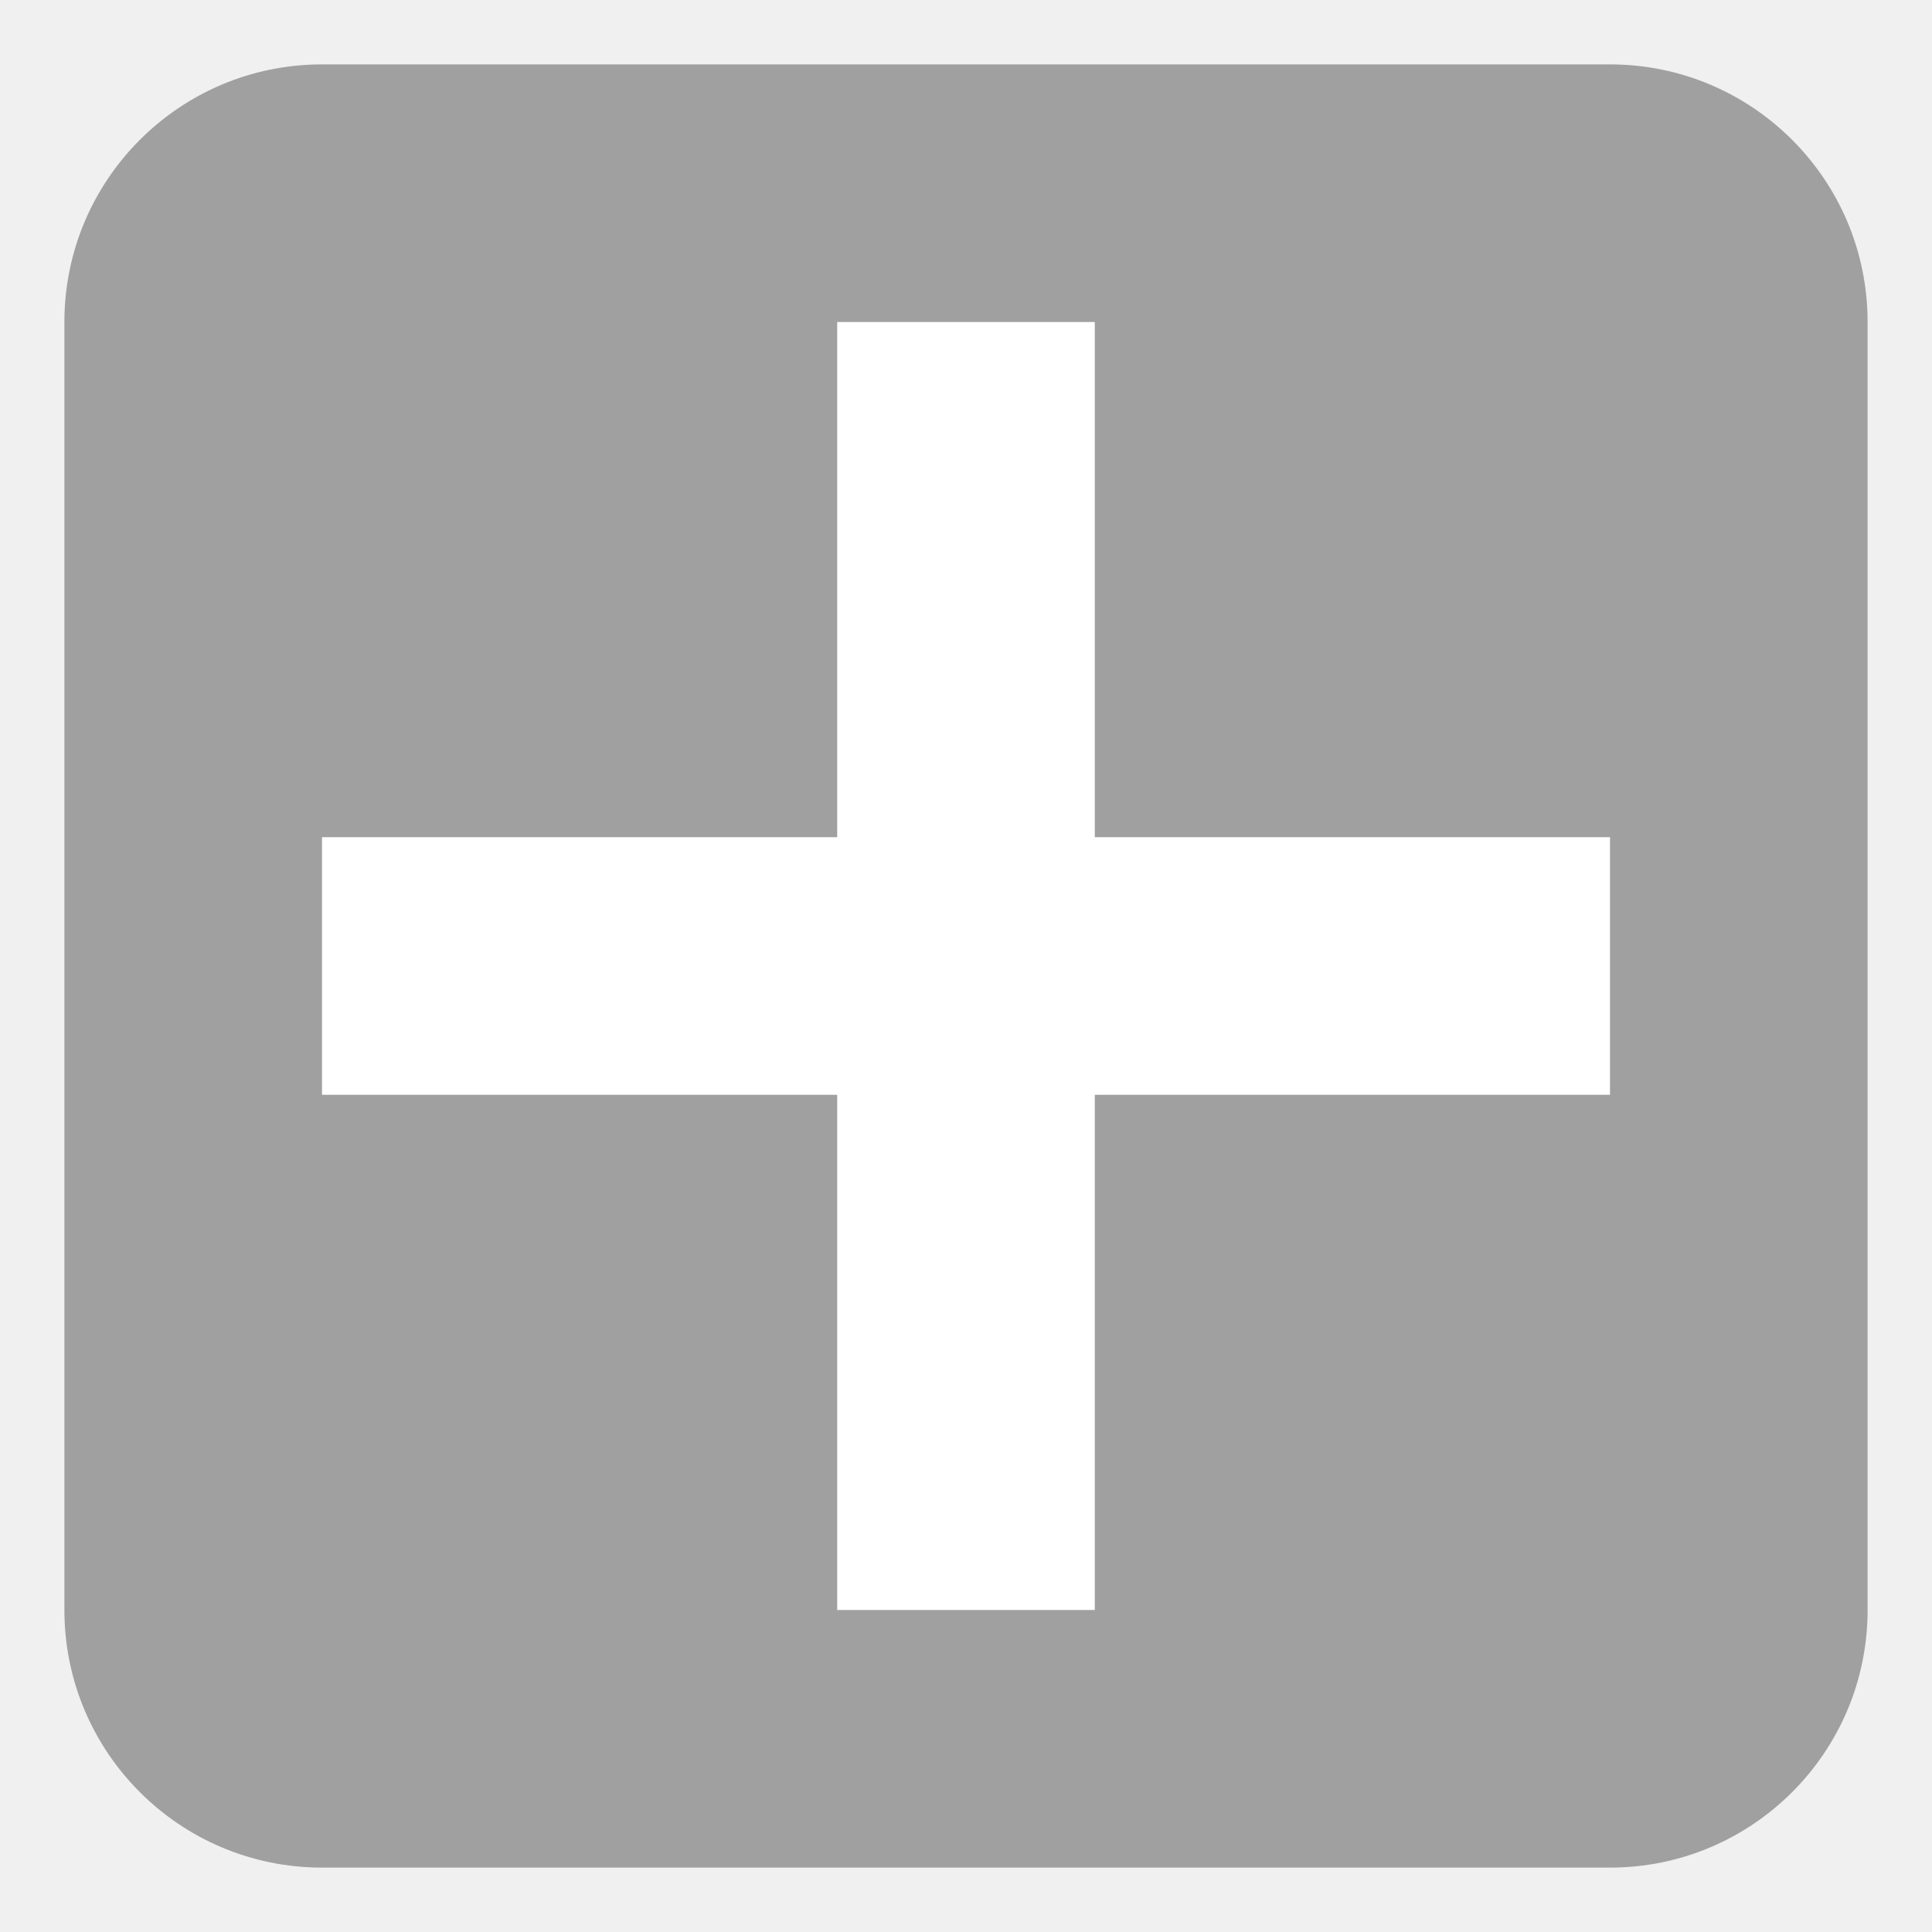
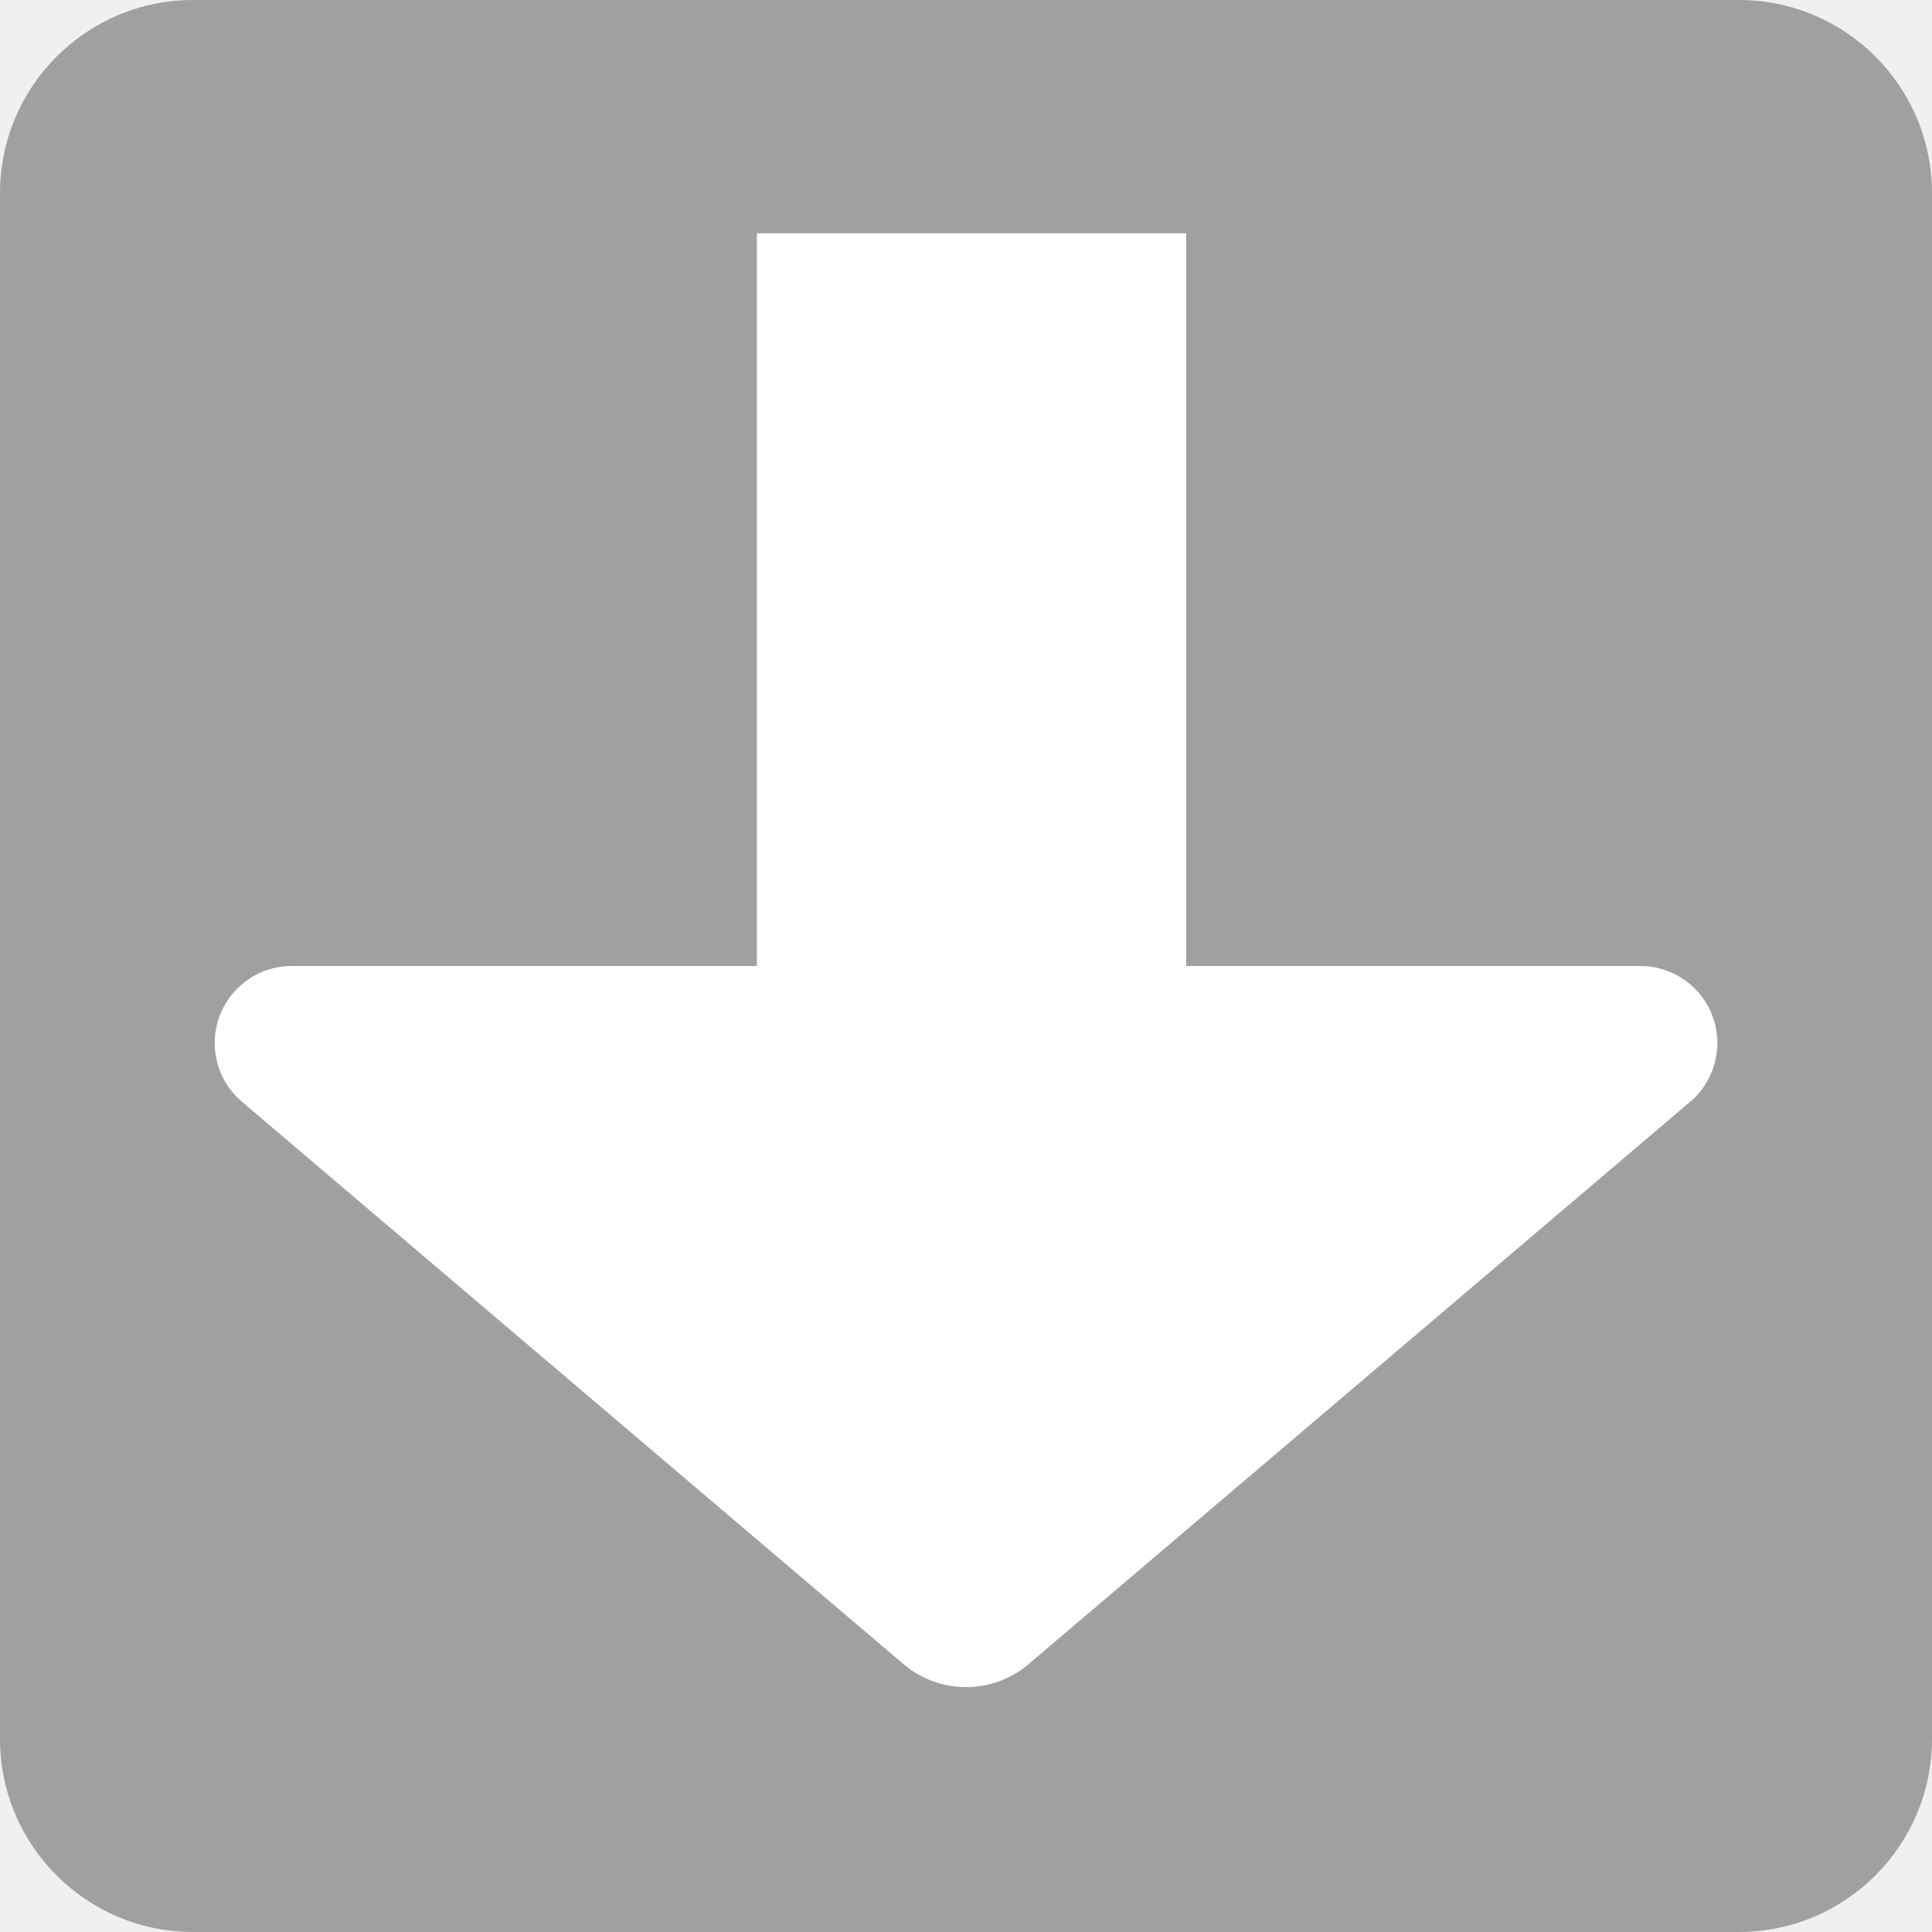
- <svg xmlns="http://www.w3.org/2000/svg" width="19" height="19" viewBox="0 0 14 15" fill="none">
-   <rect y="0.5" width="14" height="14" rx="2" fill="#A0A0A0" />
-   <path d="M7 2.5V12.5" stroke="white" stroke-width="2" />
-   <path d="M2 7.5L12 7.5" stroke="white" stroke-width="2" />
+ <svg xmlns="http://www.w3.org/2000/svg" width="20" height="20" viewBox="0 0 20 20" fill="none">
+   <rect y="20" width="20" height="20" rx="2" transform="rotate(-90 0 20)" fill="#A0A0A0" />
+   <path fill-rule="evenodd" clip-rule="evenodd" d="M12.279 10L16.98 10C17.421 10 17.778 10.357 17.778 10.797C17.778 11.031 17.675 11.254 17.497 11.405L10.648 17.227C10.275 17.544 9.726 17.544 9.353 17.227L2.504 11.405C2.325 11.254 2.223 11.031 2.223 10.797C2.223 10.357 2.58 10 3.02 10L7.835 10L7.835 2.415L12.279 2.415L12.279 10Z" fill="white" />
</svg>
